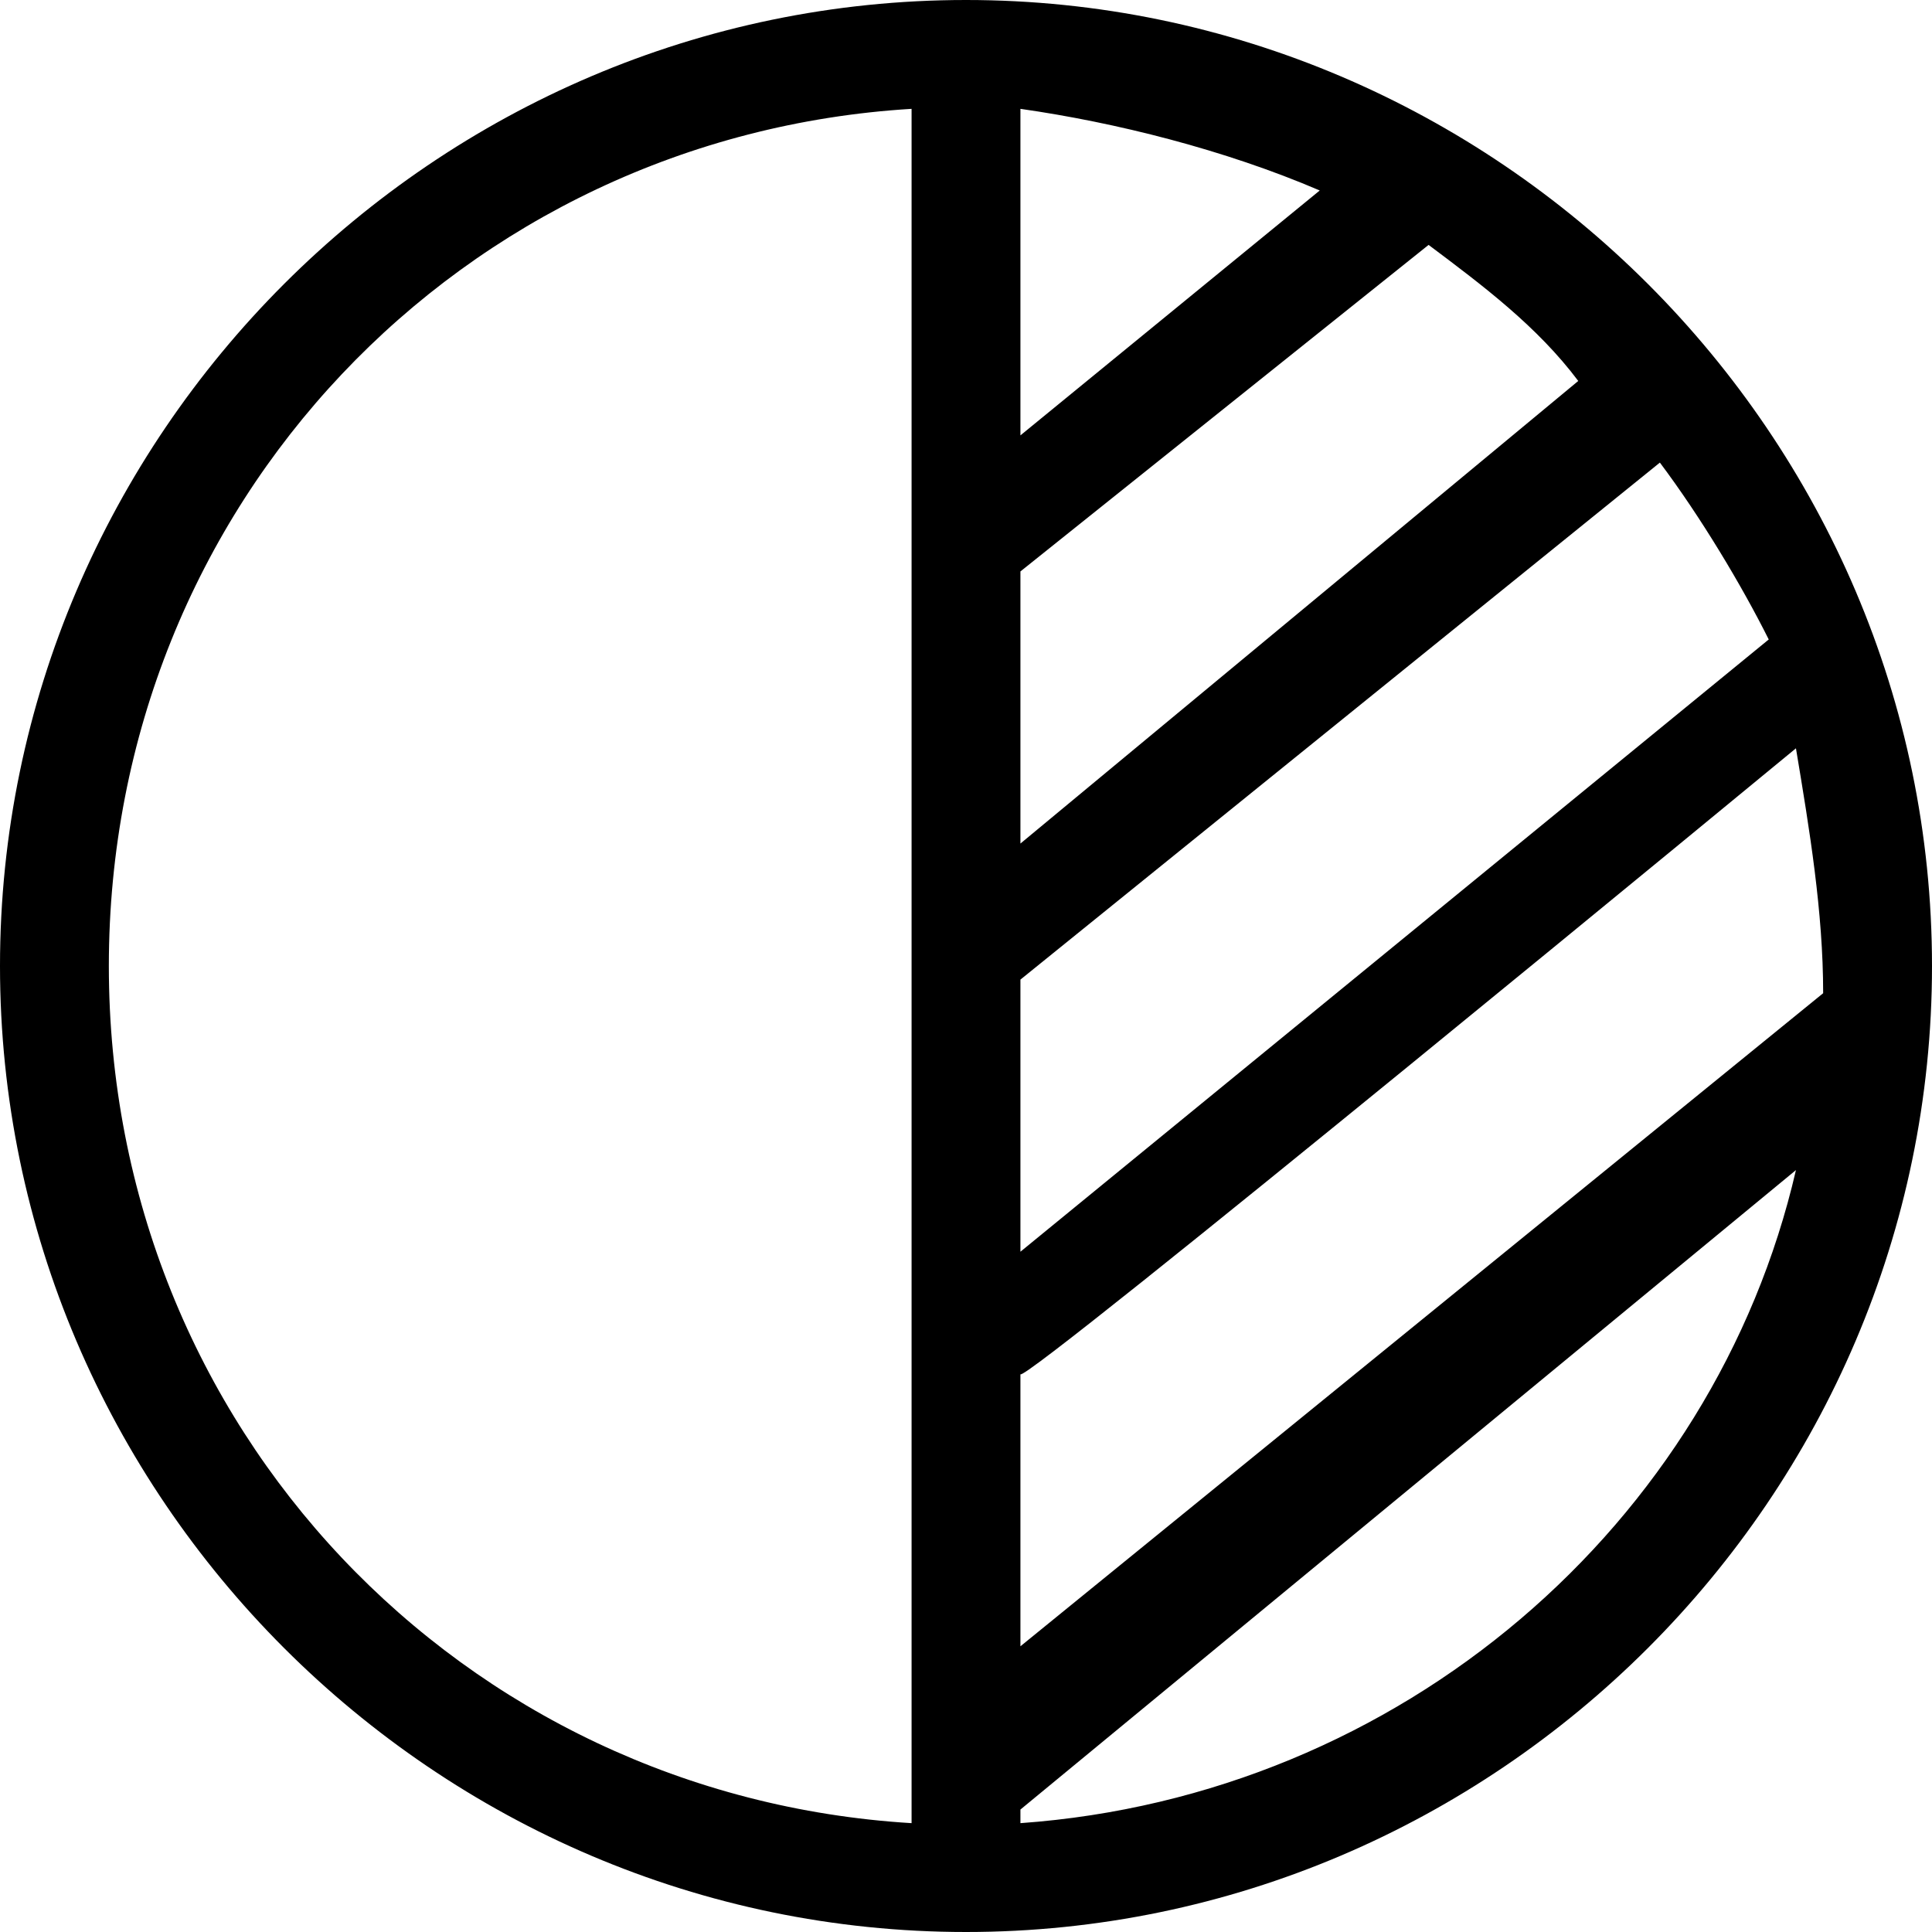
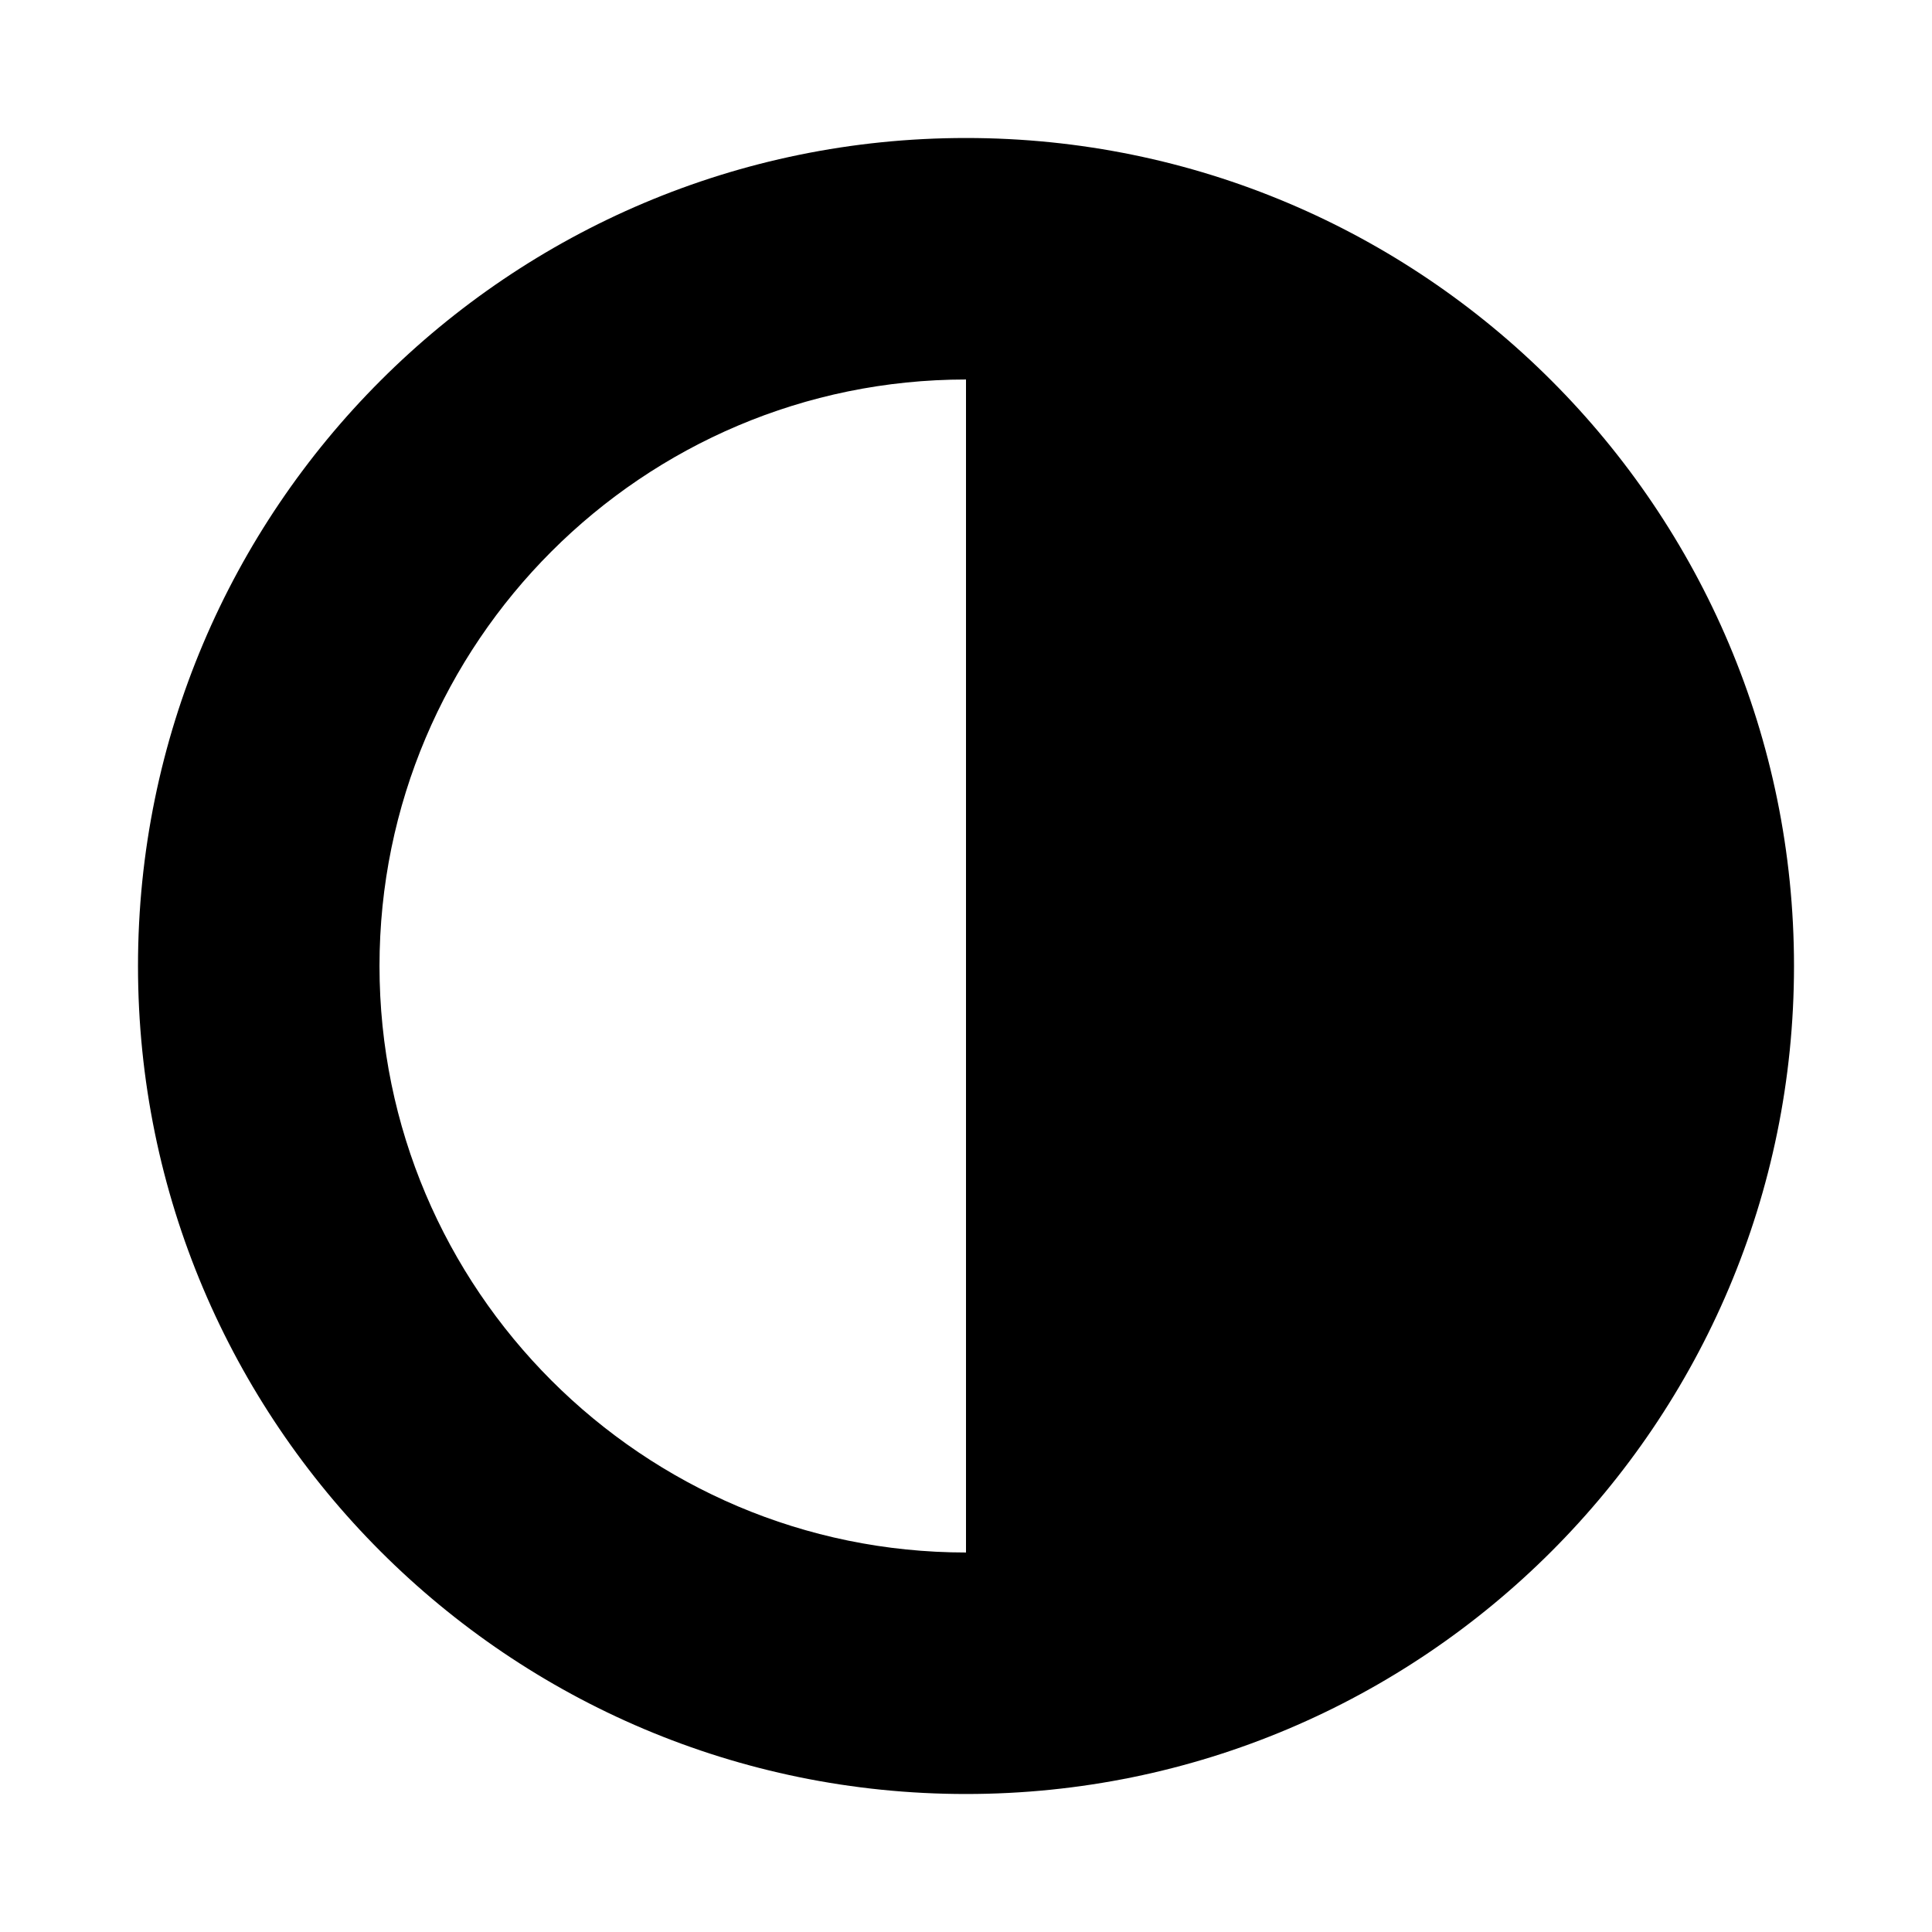
- <svg xmlns="http://www.w3.org/2000/svg" viewBox="0 0 14.2 14.2" aria-labelledby="title" width="1em" height="1em" fill="currentColor">
-   <path d="M7.1,0C3.2,0,0,3.2,0,7.1s3.2,7.1,7.1,7.1s7.1-3.2,7.1-7.1S11,0,7.1,0z M13.2,5.5c0.1,0.6,0.2,1.2,0.2,1.8l-5.9,4.8v-2  C7.5,10.2,13.2,5.5,13.2,5.5z M7.5,9.2v-2l4.7-3.8c0.3,0.4,0.6,0.9,0.8,1.3L7.5,9.2L7.5,9.2z M11.6,2.8L7.5,6.2v-2l3-2.4  C10.9,2.1,11.3,2.4,11.6,2.8L11.6,2.8z M9.7,1.4L7.5,3.2V0.8C8.2,0.9,9,1.1,9.7,1.4z M6.7,13.4c-3.3-0.2-5.9-2.9-5.9-6.3  S3.4,1,6.7,0.8V13.4L6.7,13.4z M7.5,13.4v-0.1l5.7-4.7C12.6,11.2,10.3,13.2,7.5,13.4L7.5,13.4z" />
+ <svg xmlns="http://www.w3.org/2000/svg" viewBox="0 0 24 28" aria-labelledby="title" width="1em" height="1em" fill="currentColor">
+   <path d="M12 22.5v-17c-4.688 0-8.5 3.813-8.5 8.5s3.813 8.5 8.5 8.5zM24 14c0 6.625-5.375 12-12 12s-12-5.375-12-12 5.375-12 12-12 12 5.375 12 12z" />
</svg>
